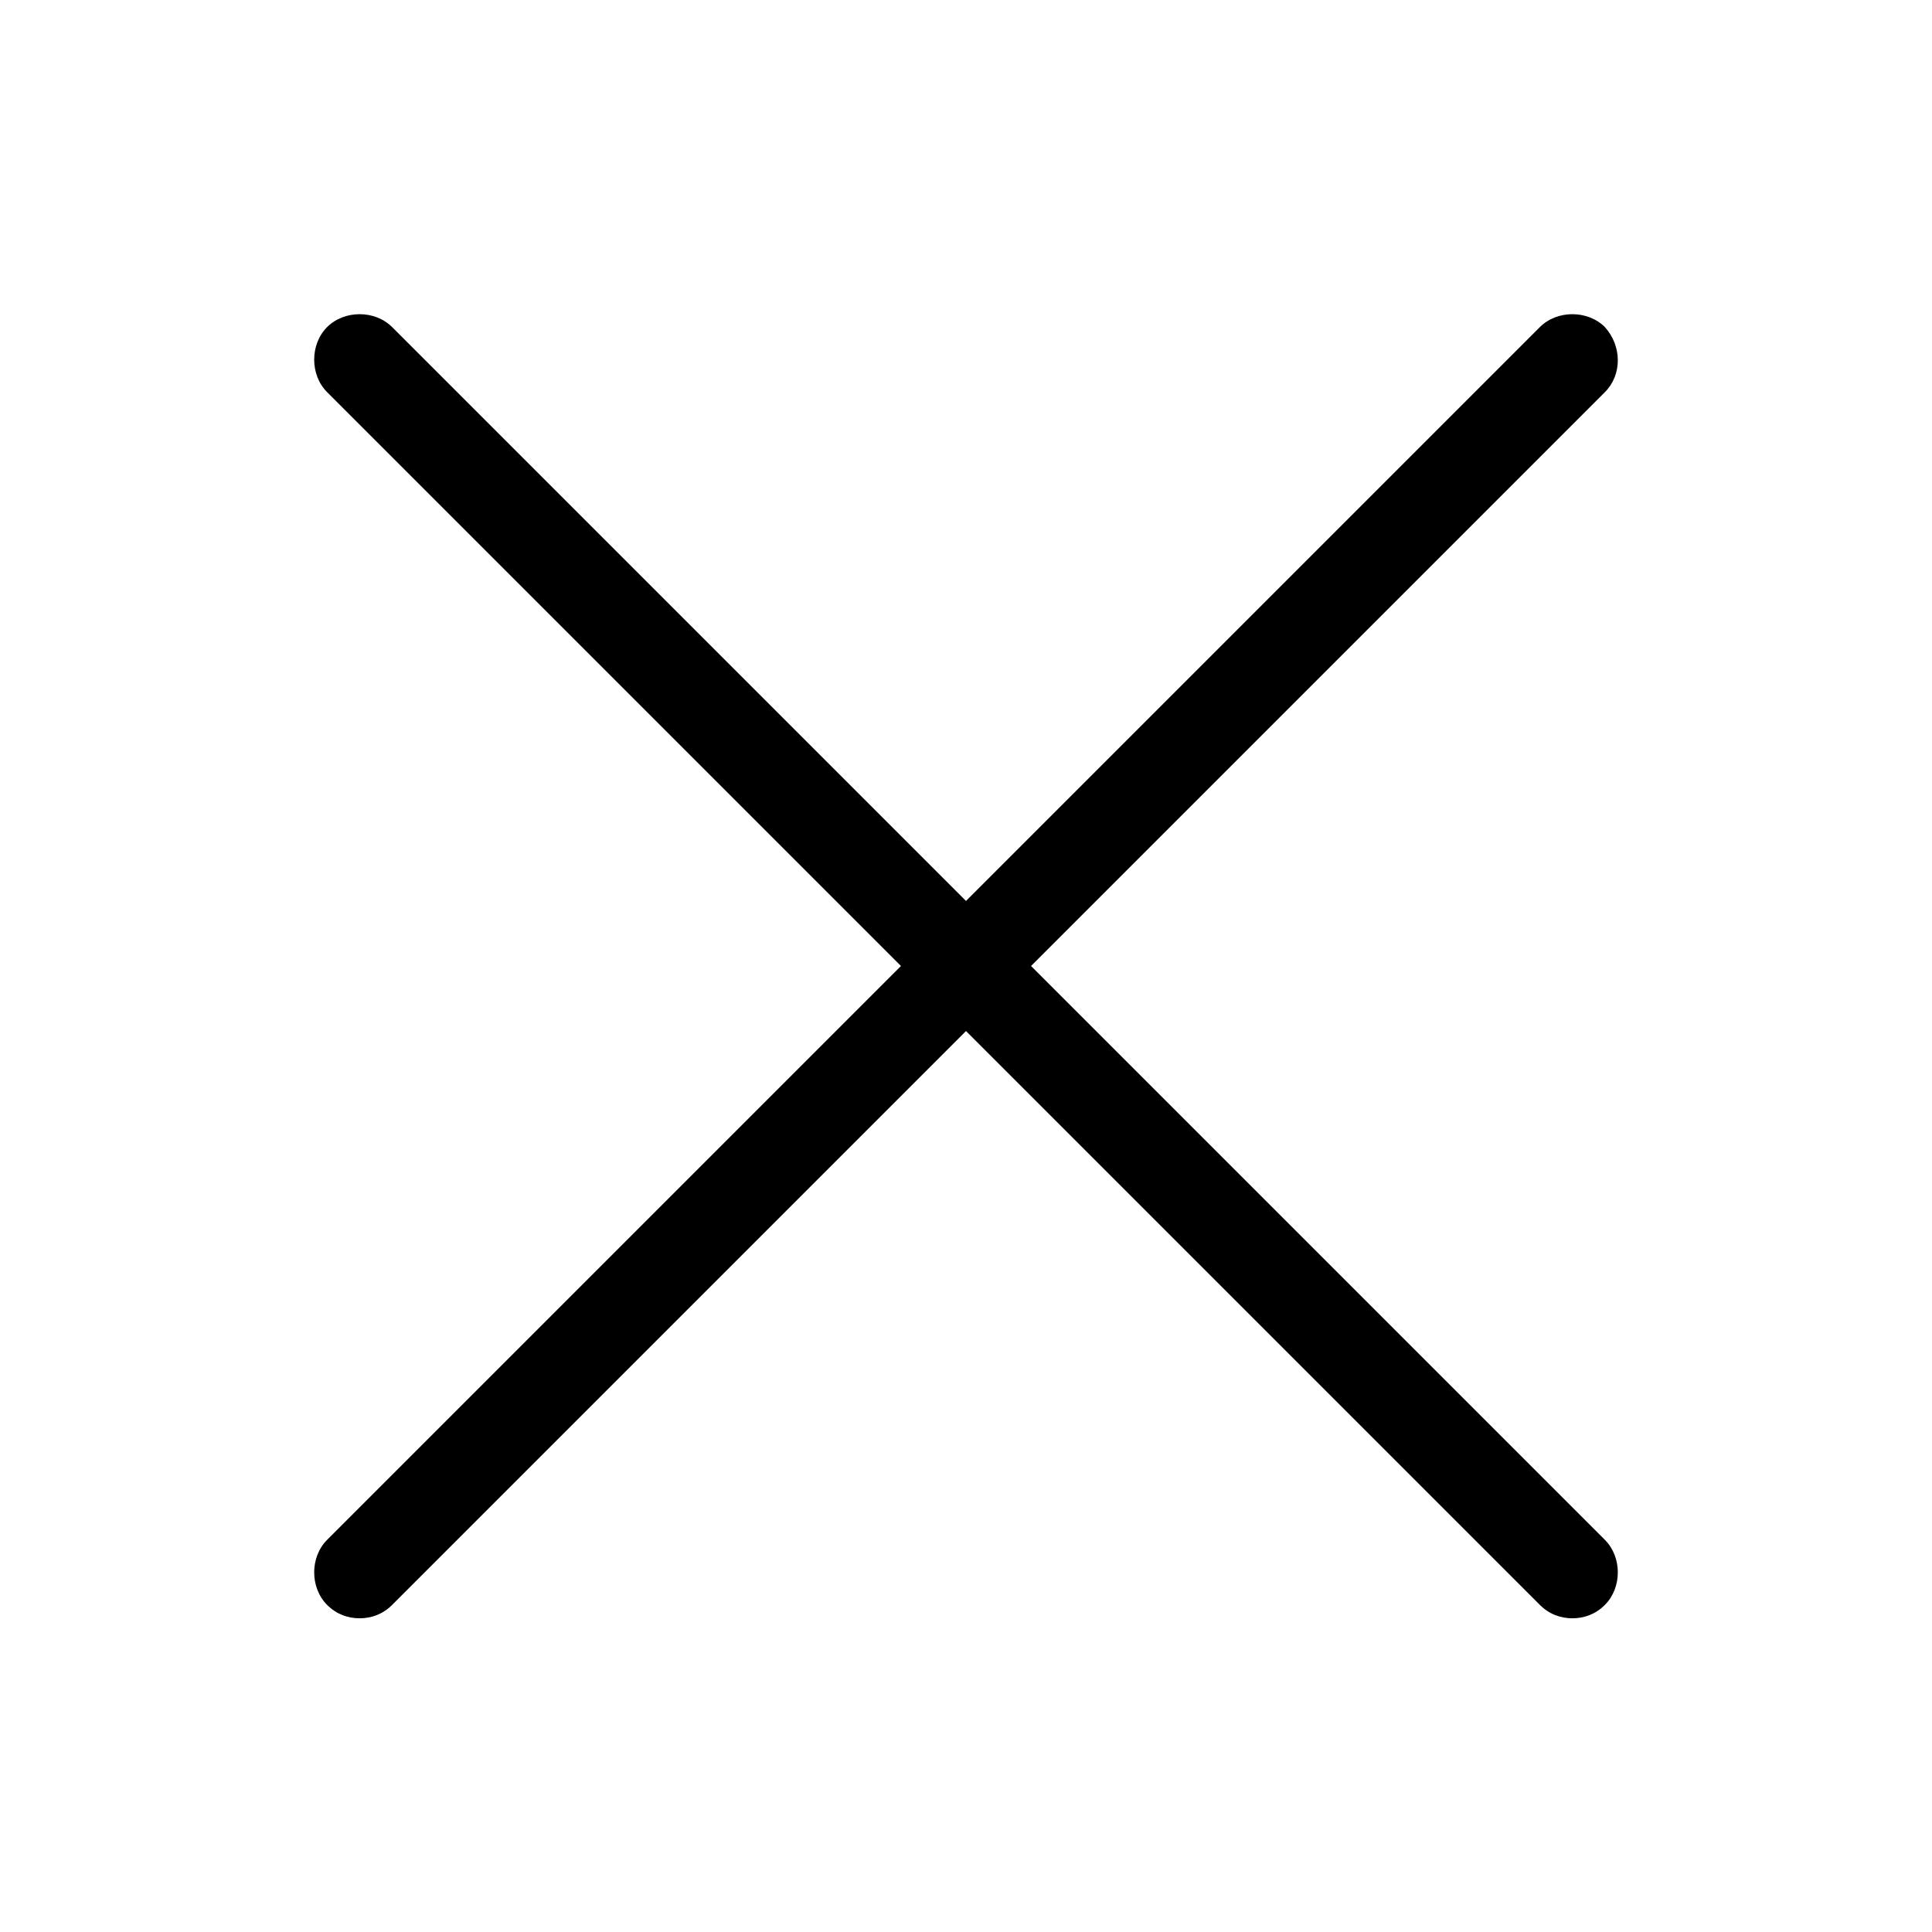
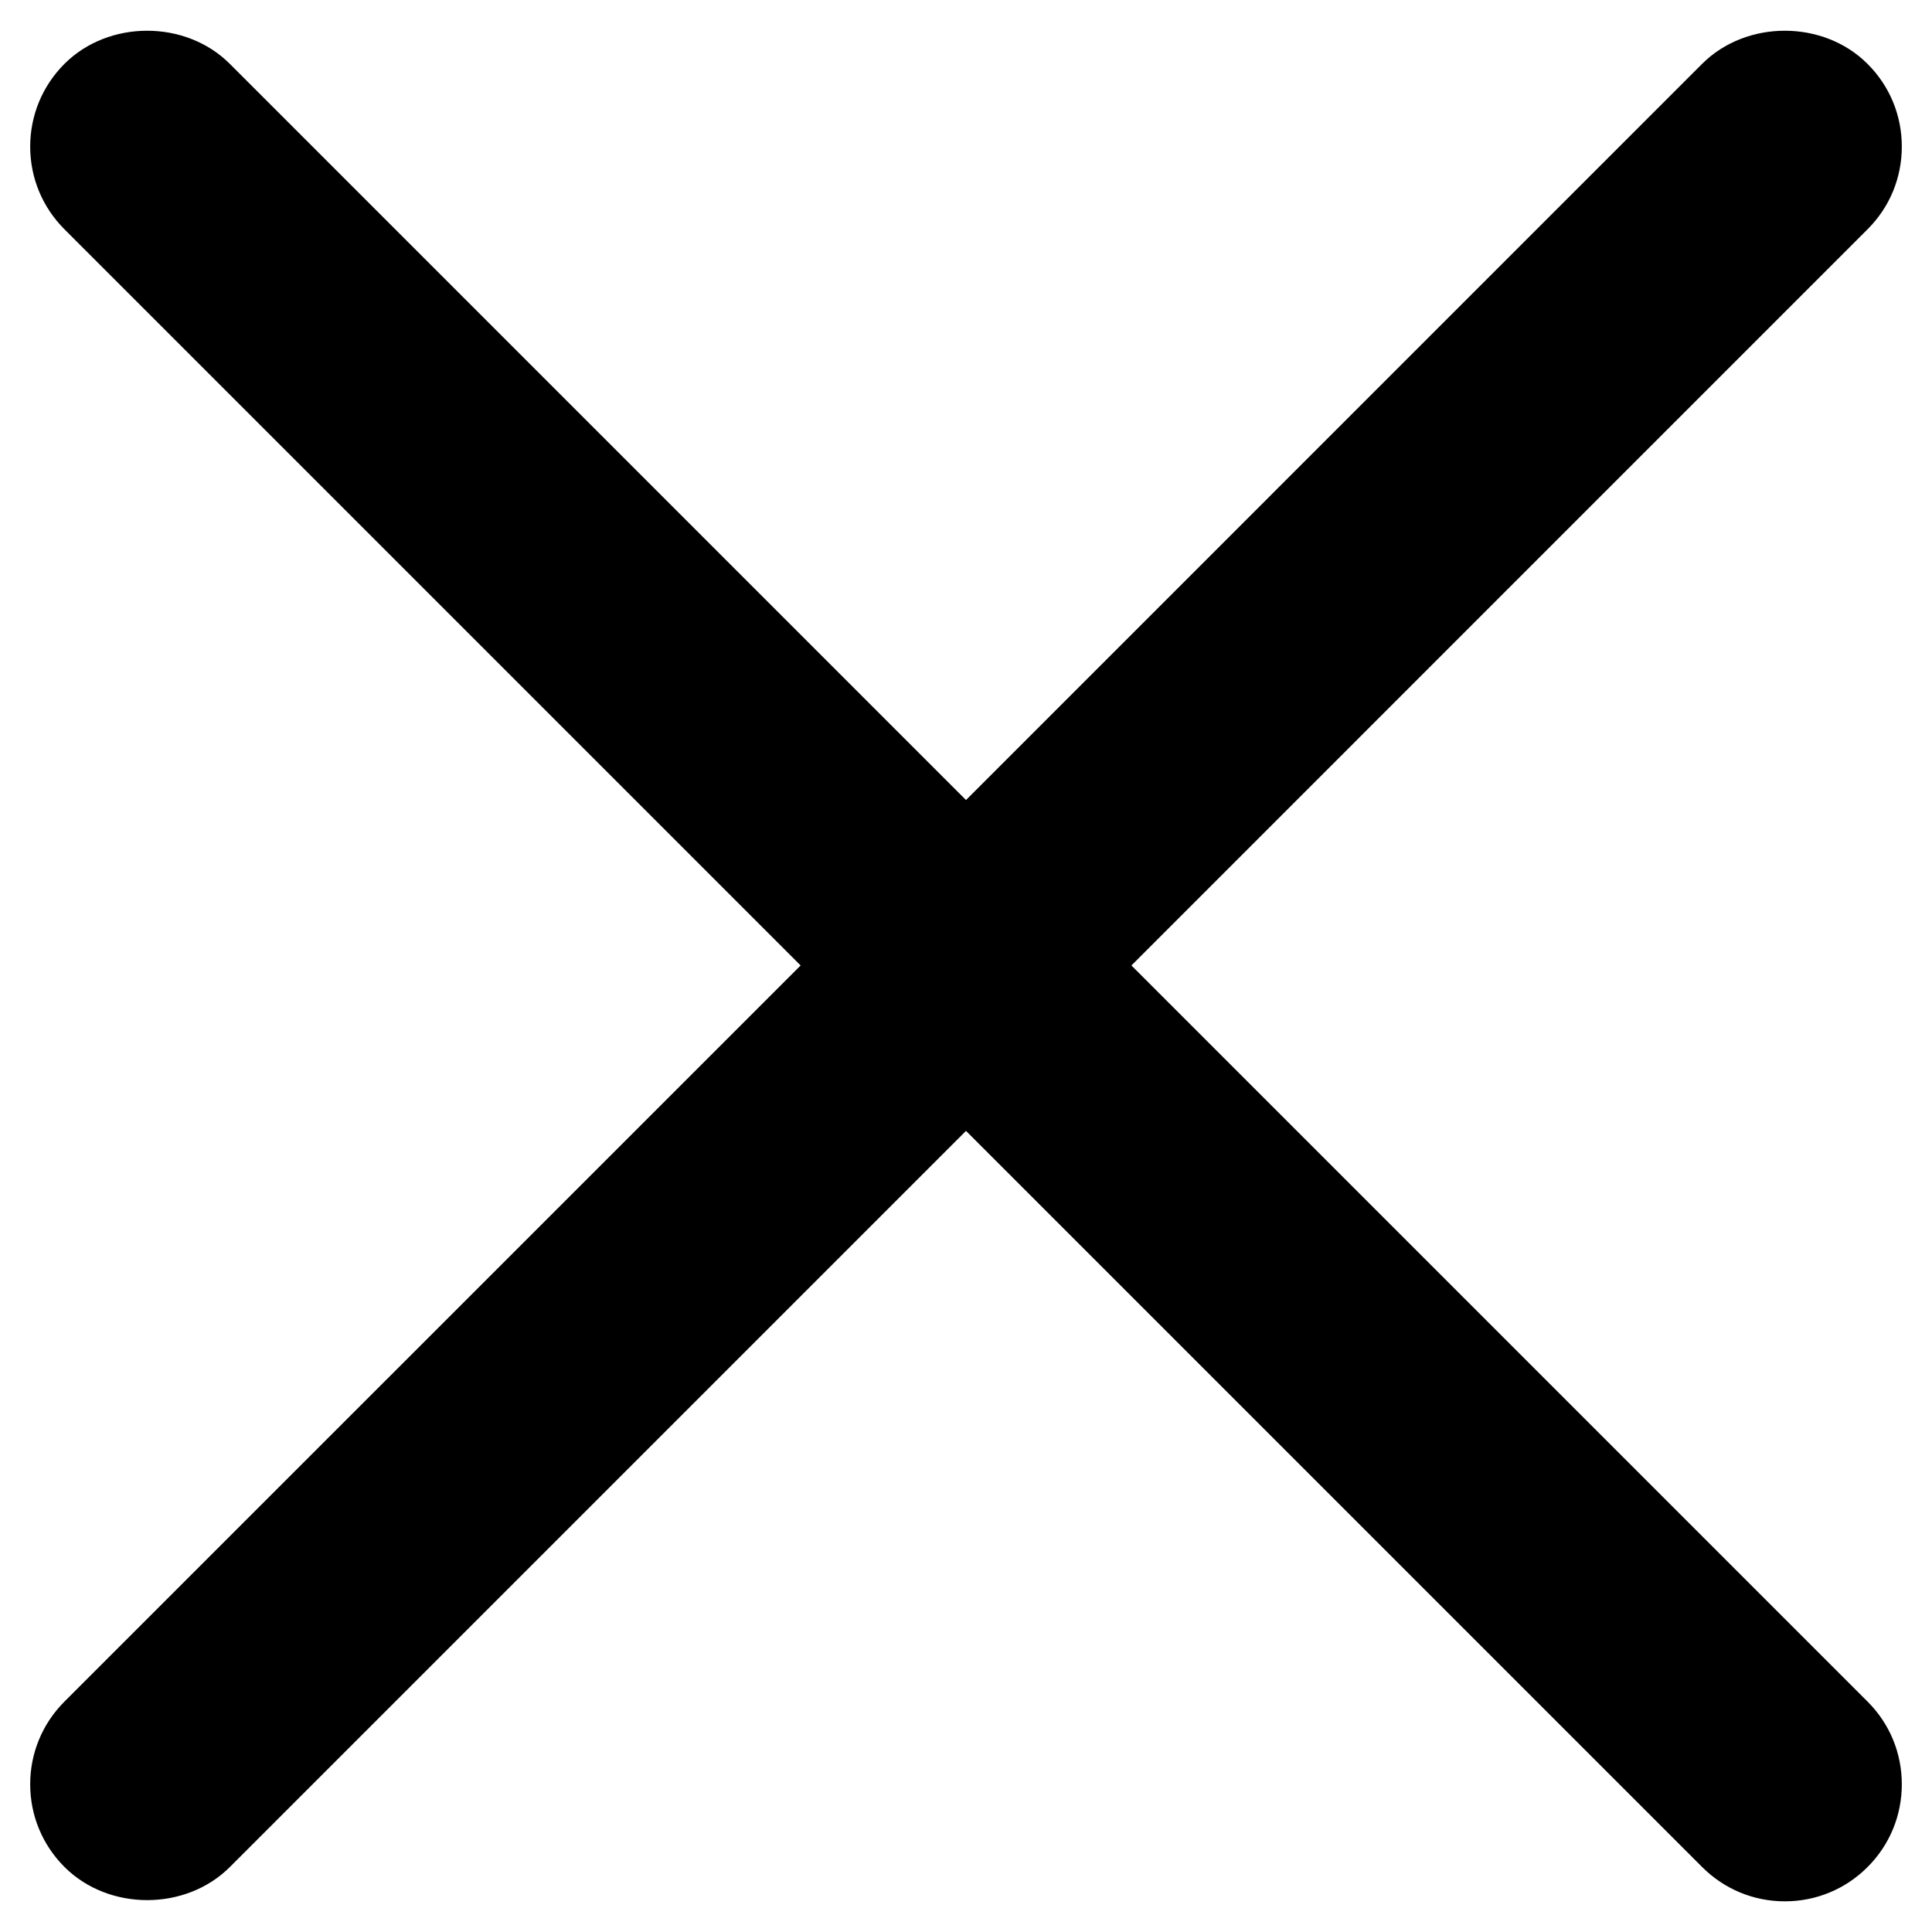
- <svg xmlns="http://www.w3.org/2000/svg" viewBox="0 0 101 101">
-   <path d="M83.9 17.1c-.9-.9-2.5-.9-3.4 0l-30 30-30-30c-.9-.9-2.5-.9-3.4 0s-.9 2.5 0 3.4l30 30-30 30c-.9.9-.9 2.5 0 3.4.5.5 1.1.7 1.7.7.6 0 1.2-.2 1.7-.7l30-30 30 30c.5.5 1.1.7 1.7.7.6 0 1.2-.2 1.7-.7.9-.9.9-2.5 0-3.4l-30-30 30-30c.9-.9.9-2.4 0-3.4z" />
+ <svg xmlns="http://www.w3.org/2000/svg" enable-background="new 0 0 32 32" viewBox="0 0 32 32">
+   <path d="M31.5,2.428c0-0.518-0.201-1.004-0.568-1.37c-0.732-0.732-2.008-0.732-2.74,0L16,13.251L3.807,1.058c-0.732-0.732-2.008-0.732-2.74,0C0.702,1.424,0.5,1.911,0.5,2.428c0,0.517,0.202,1.004,0.568,1.37l12.193,12.193L1.068,28.183C0.702,28.549,0.5,29.036,0.5,29.553c0,0.517,0.202,1.004,0.568,1.37c0.732,0.732,2.008,0.732,2.74,0L16,18.731l12.193,12.193c0.366,0.366,0.852,0.568,1.37,0.568c0.518,0,1.004-0.202,1.37-0.568C31.299,30.558,31.5,30.071,31.5,29.553c0-0.518-0.201-1.004-0.568-1.37L18.74,15.991L30.932,3.798C31.299,3.433,31.5,2.946,31.5,2.428z" />
</svg>
